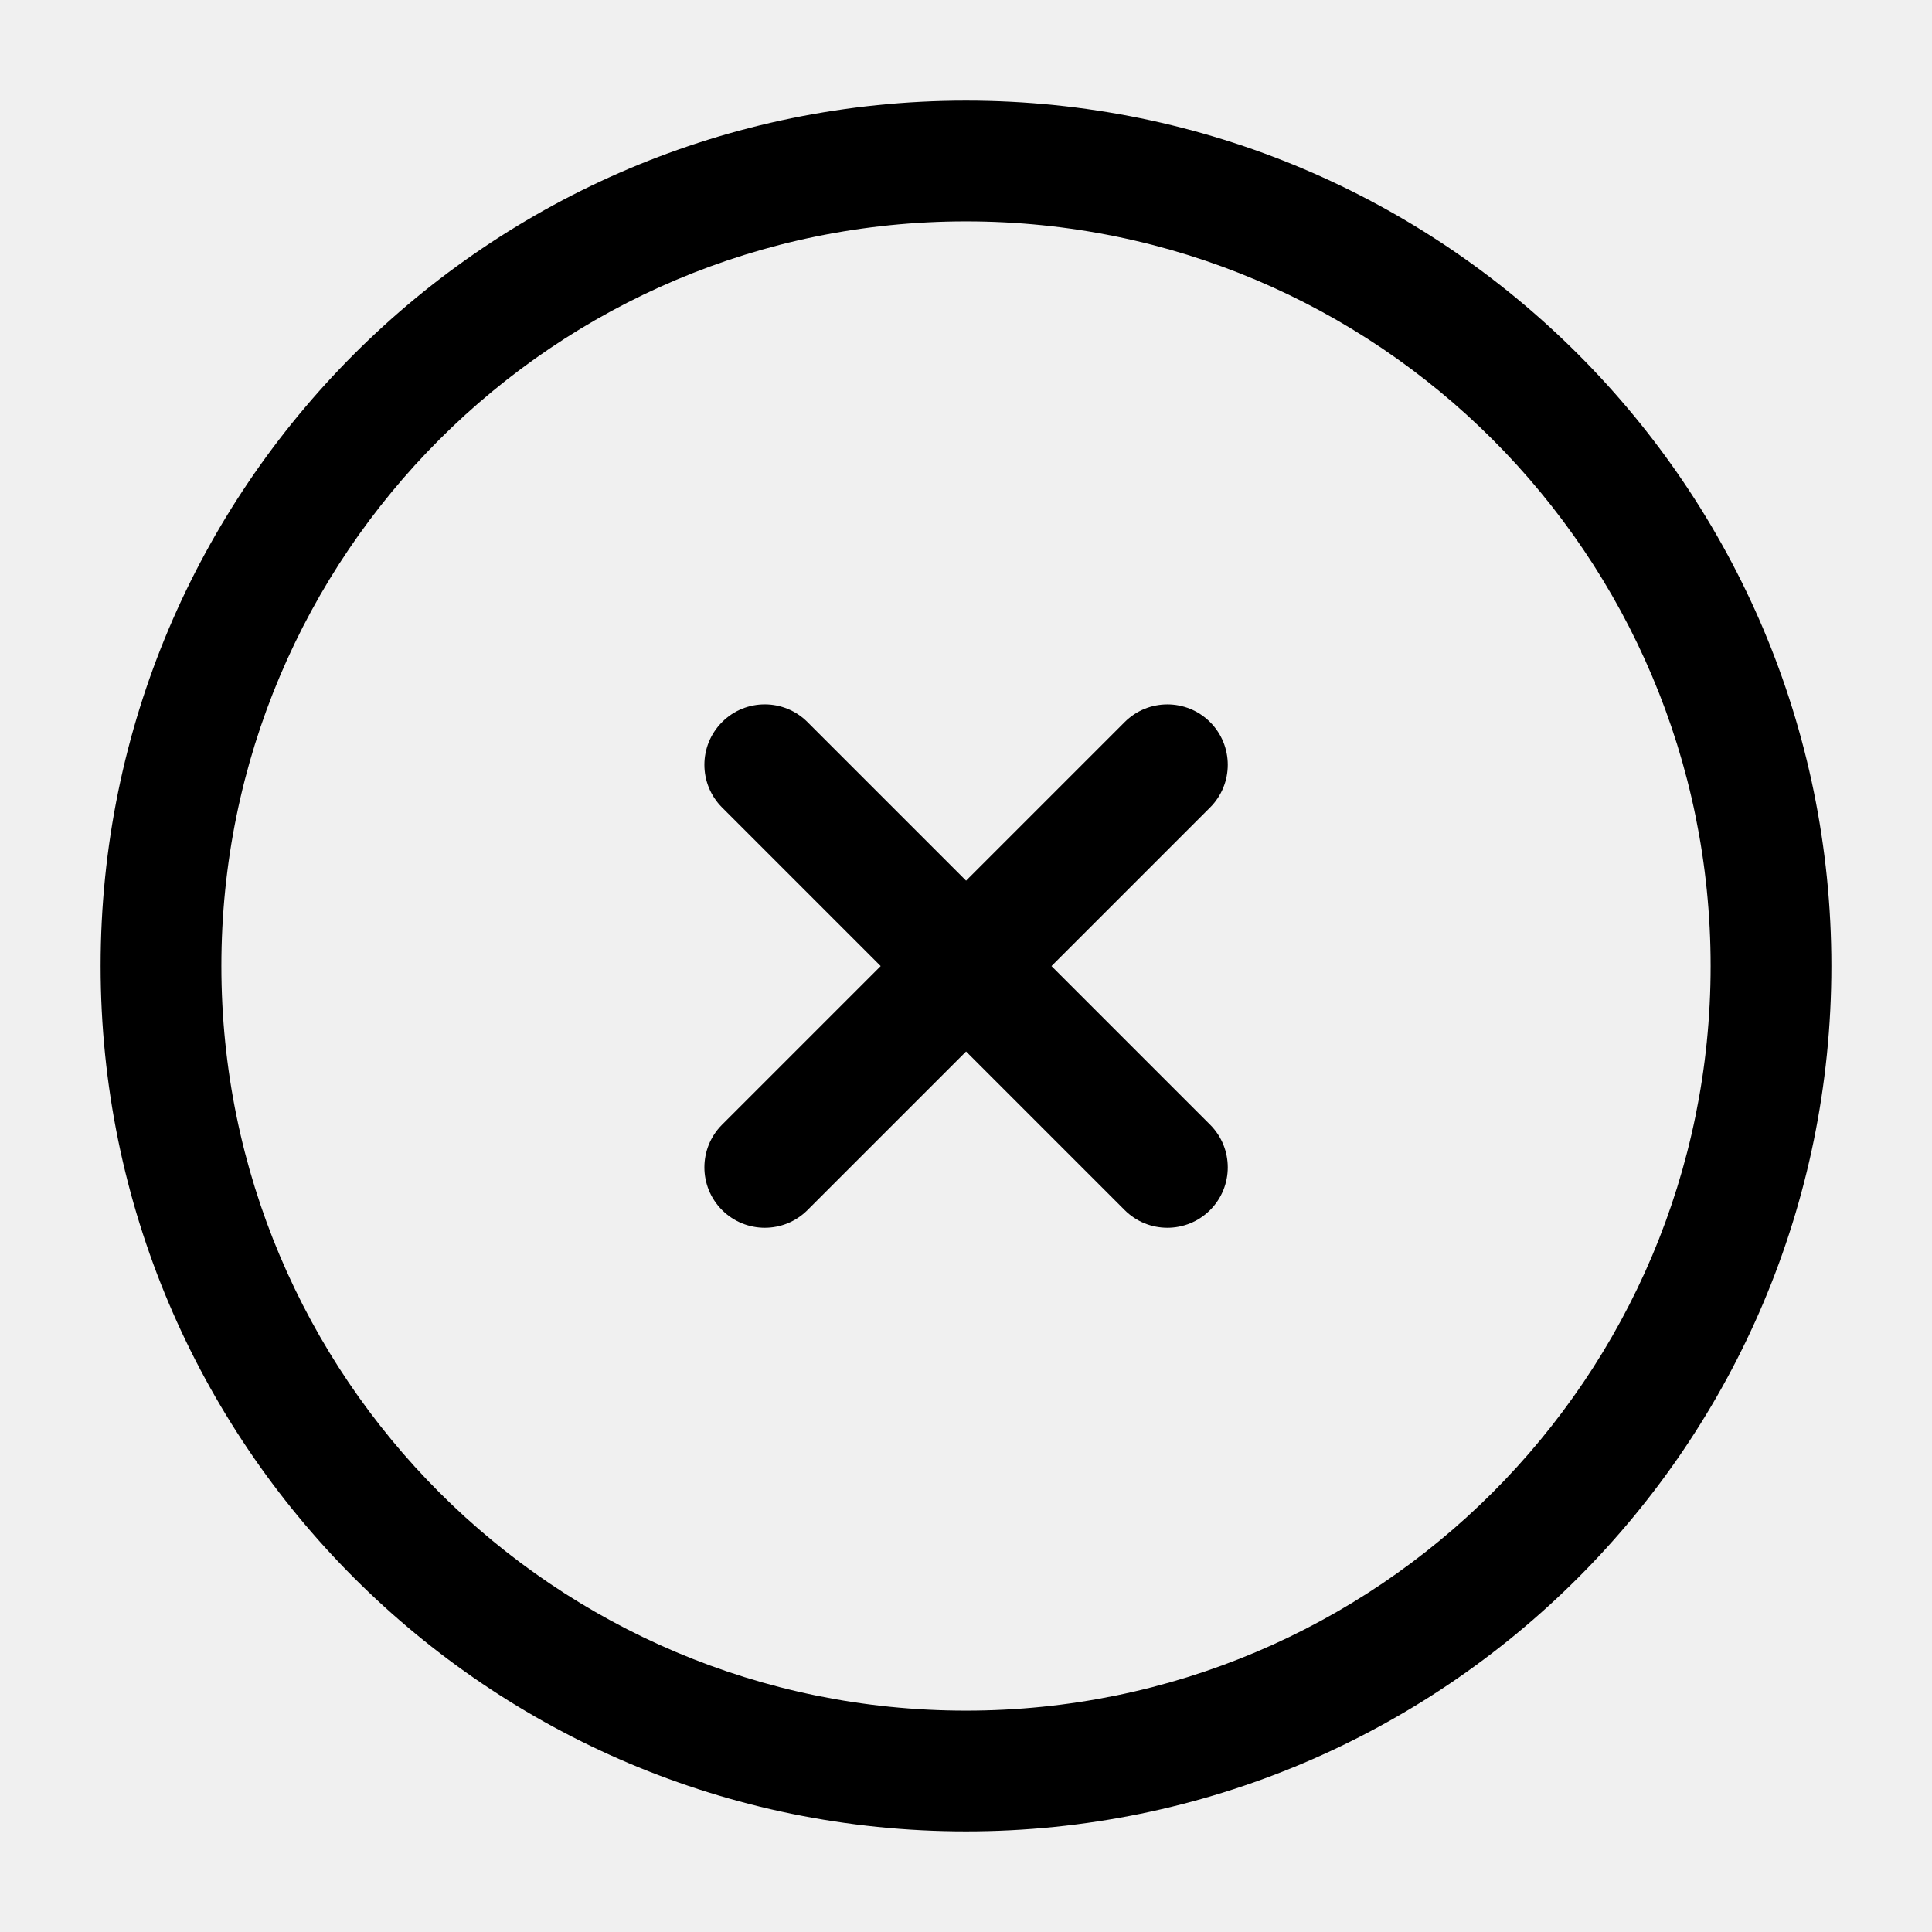
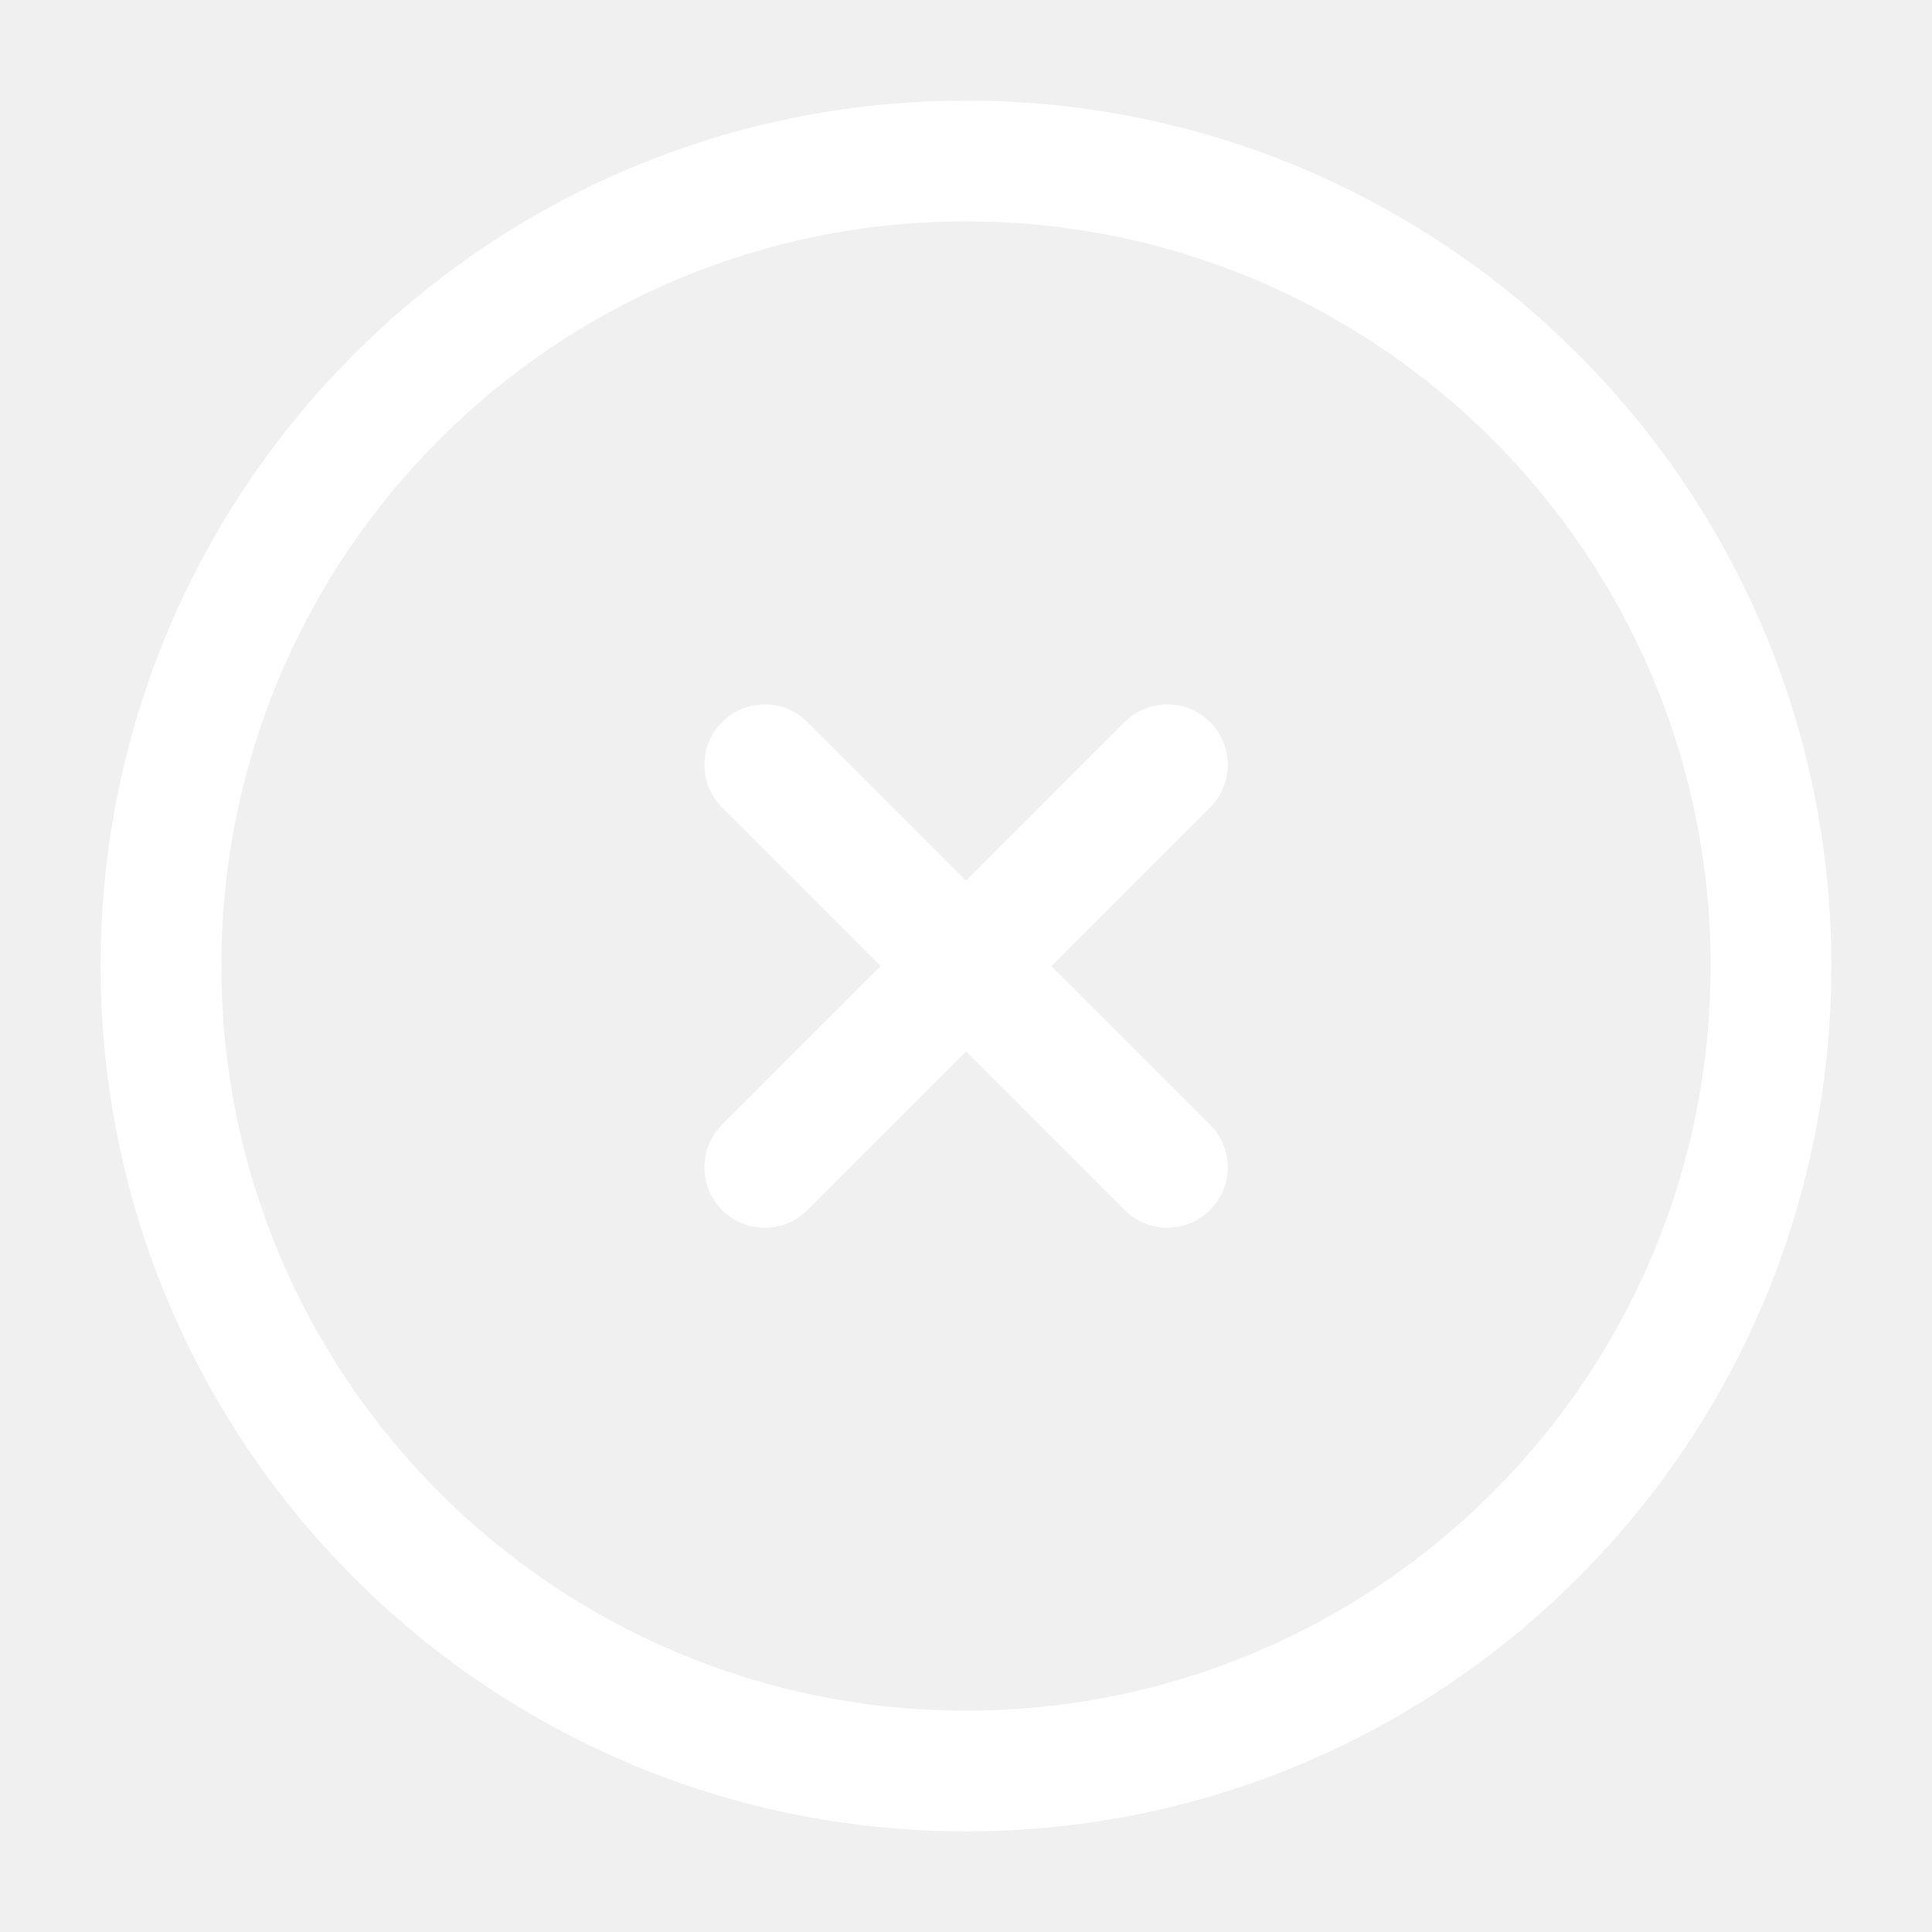
- <svg xmlns="http://www.w3.org/2000/svg" width="800px" height="800px" version="1.1" viewBox="0 0 24 24">
+ <svg xmlns="http://www.w3.org/2000/svg" width="24" height="24" viewBox="0 0 24 24" fill="#ffffff">
  <path d="m12 1.25c-5.937 0-10.75 4.813-10.75 10.75 0 5.937 4.813 10.75 10.75 10.75 5.937 0 10.75-4.813 10.75-10.75 0-5.937-4.813-10.75-10.75-10.75zm0 1.5c5.109 0 9.25 4.141 9.25 9.25 0 5.109-4.141 9.25-9.25 9.25-5.109 0-9.25-4.141-9.25-9.25 0-5.109 4.141-9.25 9.25-9.25zm-2.5 6c-0.192 0-0.384 0.073-0.53 0.22-0.293 0.293-0.293 0.768 0 1.061l1.97 1.97-1.97 1.97c-0.293 0.293-0.293 0.768 0 1.061s0.768 0.293 1.061 0l1.97-1.97 1.97 1.97c0.293 0.293 0.768 0.293 1.061 0s0.293-0.768 0-1.061l-1.97-1.97 1.97-1.97c0.293-0.293 0.293-0.768 0-1.061-0.293-0.293-0.768-0.293-1.061 0l-1.97 1.97-1.97-1.97c-0.146-0.146-0.338-0.22-0.53-0.22z" />
</svg>
